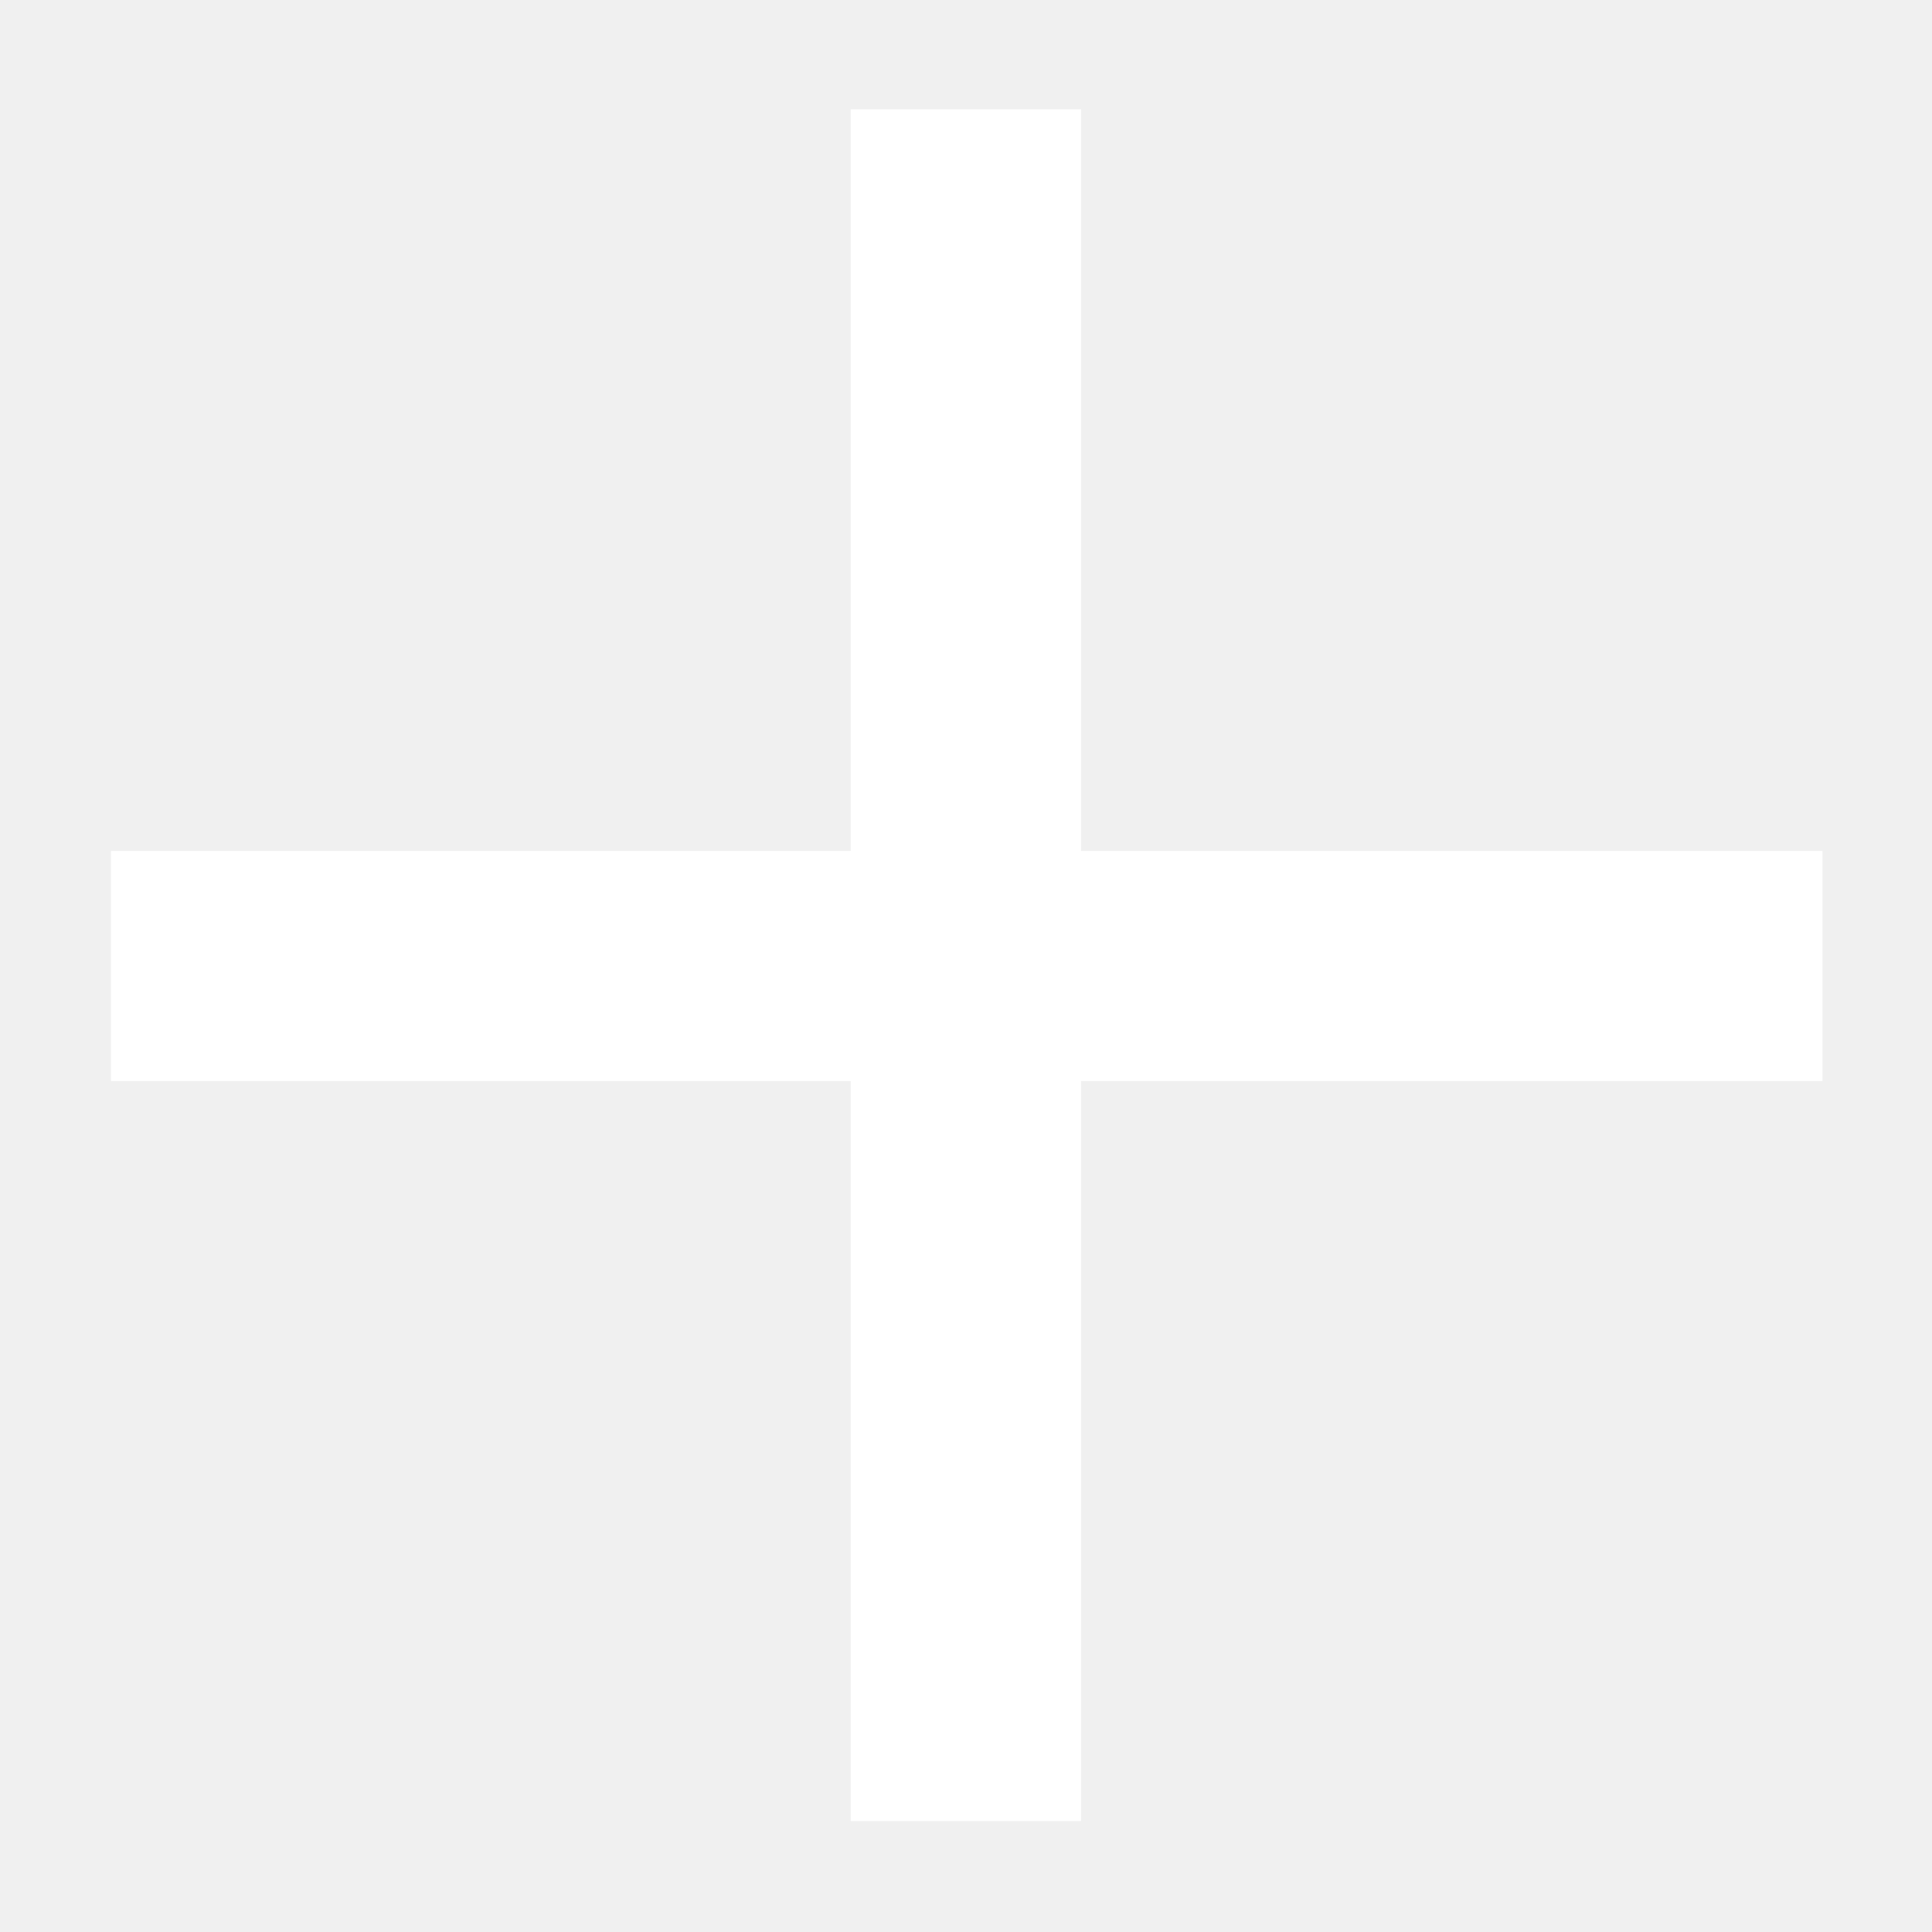
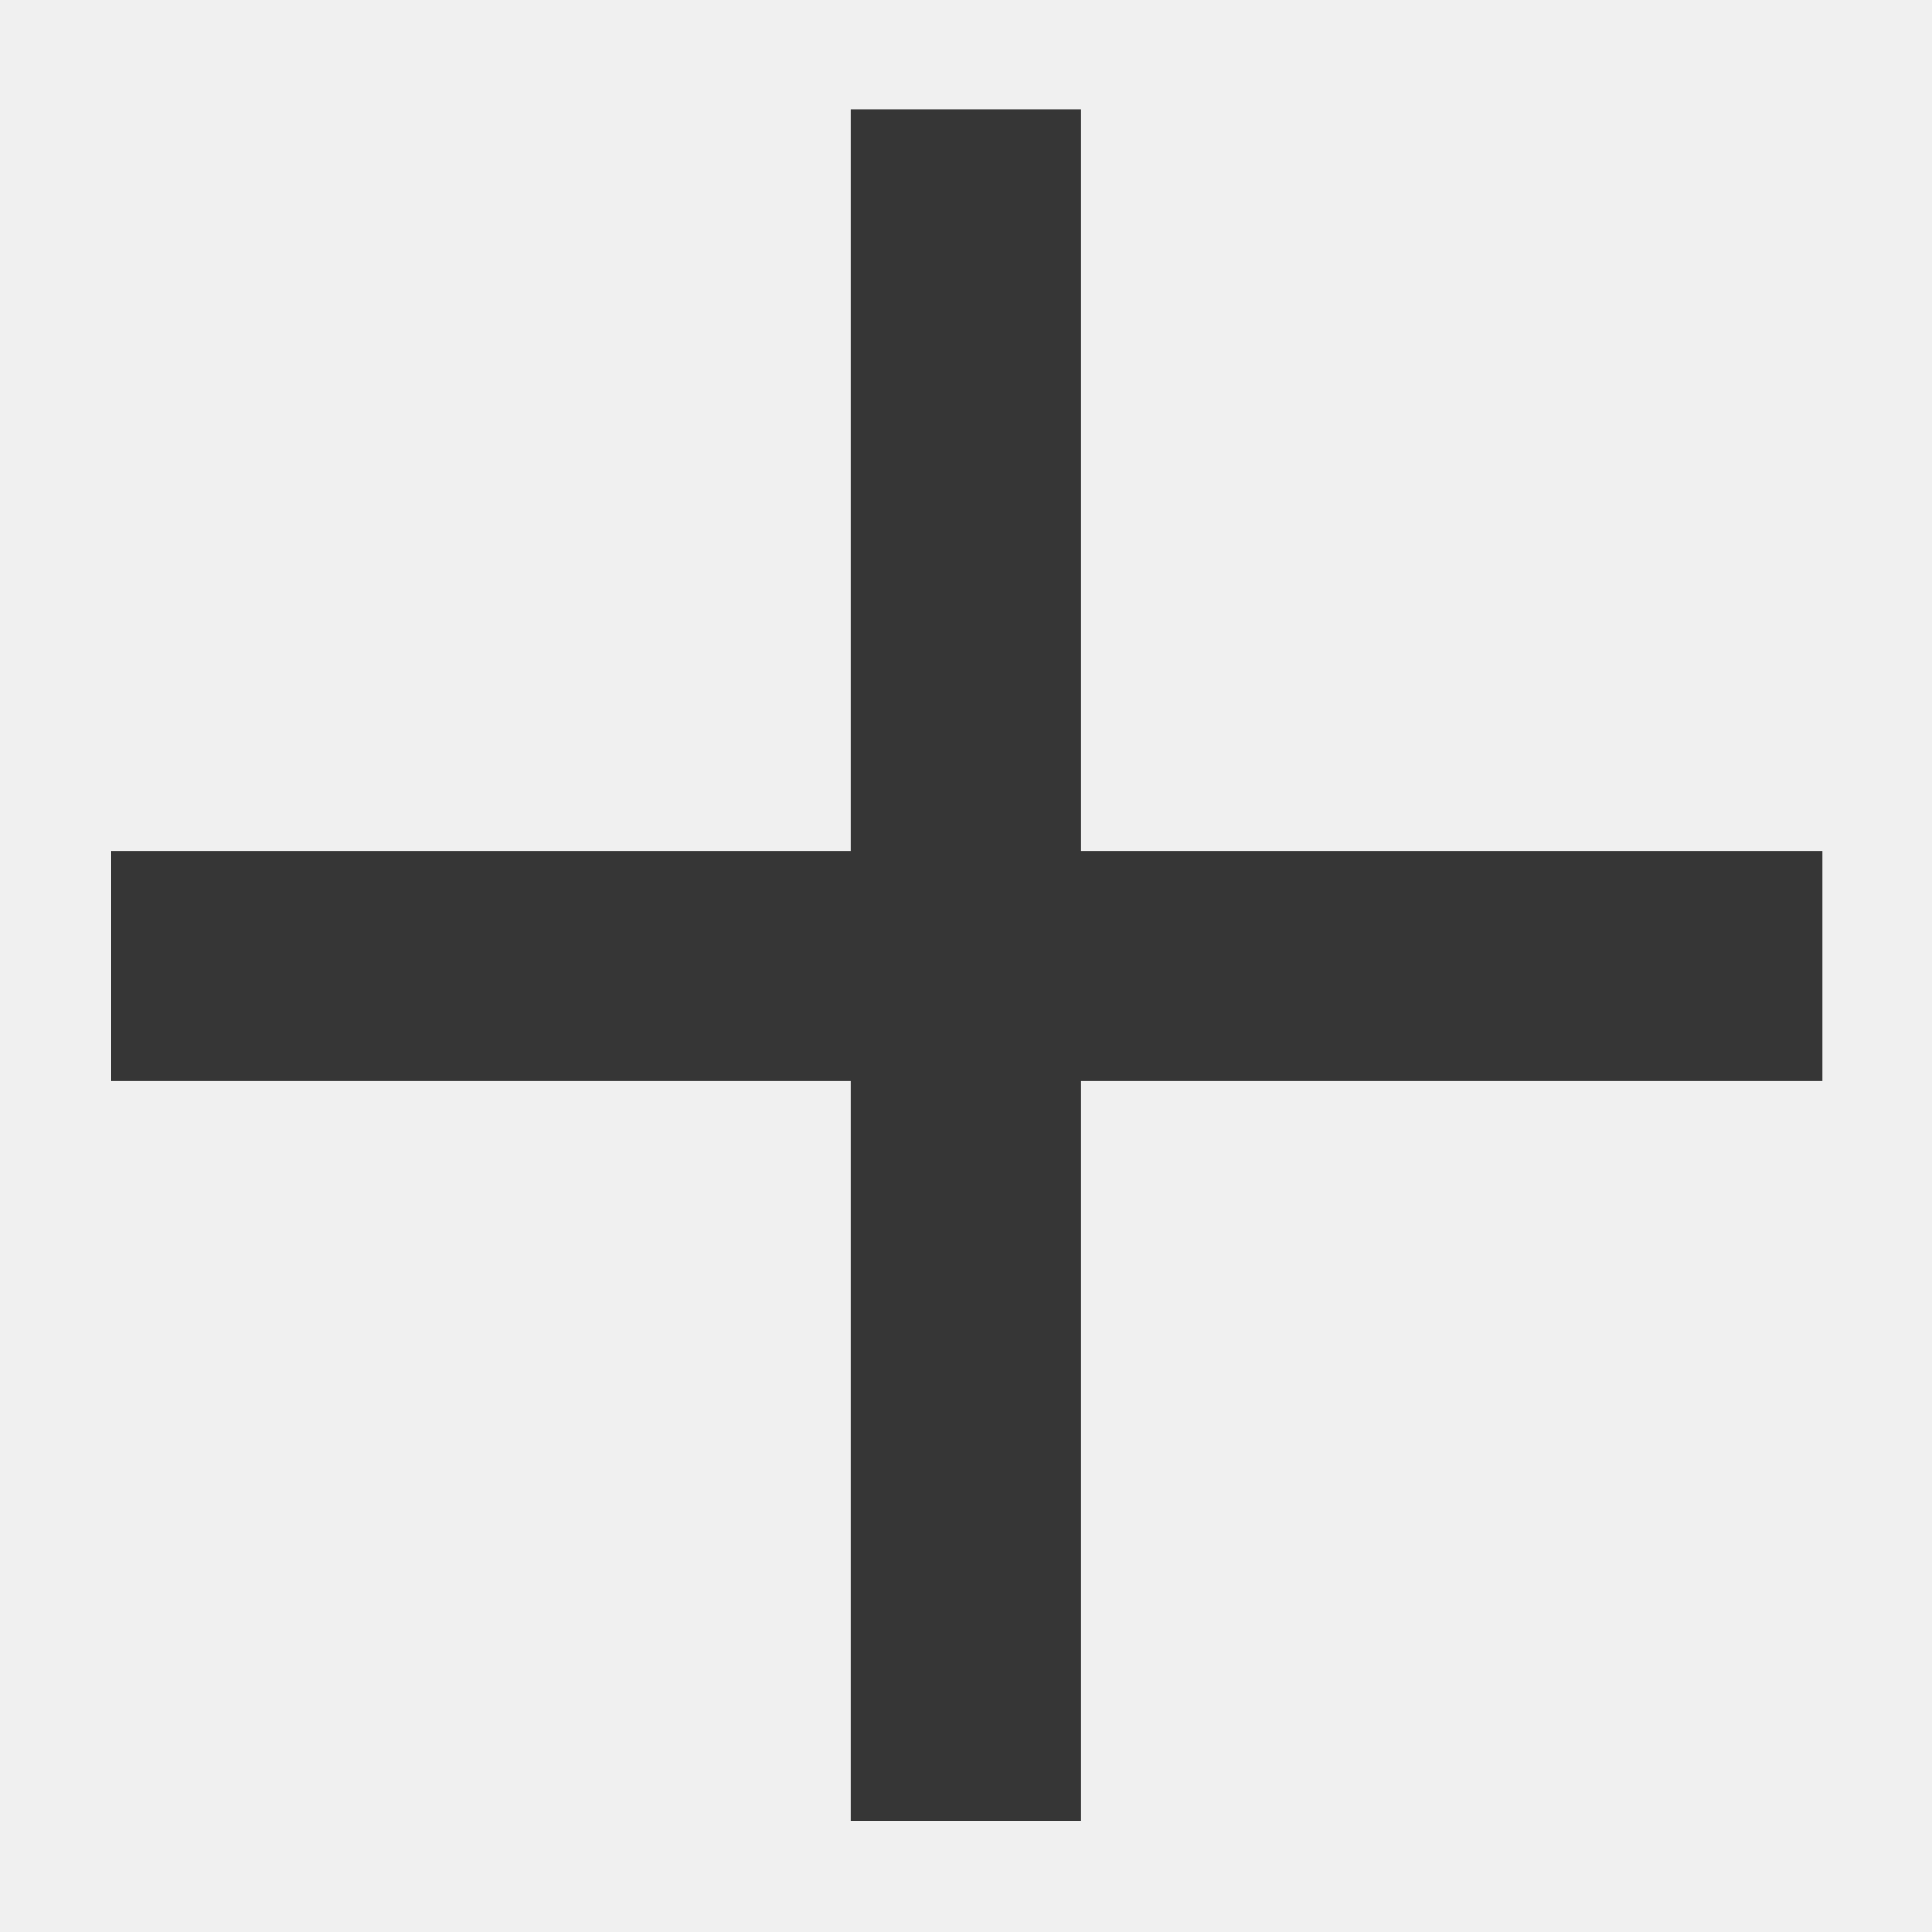
- <svg xmlns="http://www.w3.org/2000/svg" width="12" height="12" viewBox="0 0 9 9" fill="#fff">
-   <path d="M3.963 5.036H0.517V3.964H3.963V0.509H5.036V3.964H8.49V5.036H5.036V8.483H3.963V5.036Z" fill="#fff" />
+ <svg xmlns="http://www.w3.org/2000/svg" width="12" height="12" viewBox="0 0 9 9" fill="none">
+   <path d="M3.963 5.036H0.517V3.964H3.963V0.509H5.036V3.964H8.49V5.036H5.036V8.483H3.963V5.036Z" fill="#363636" />
</svg>
